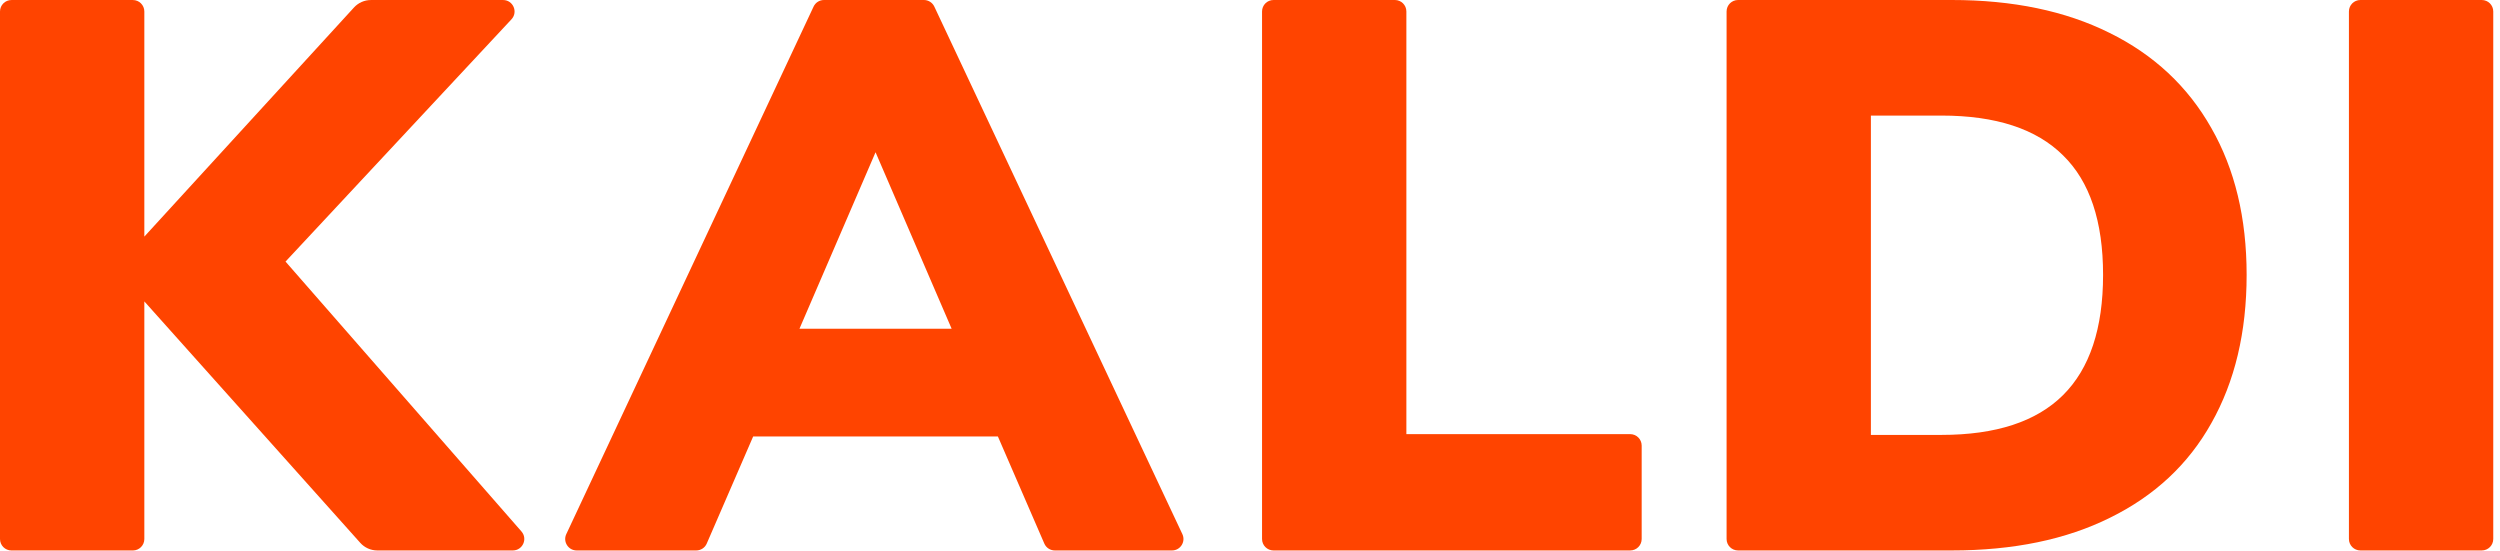
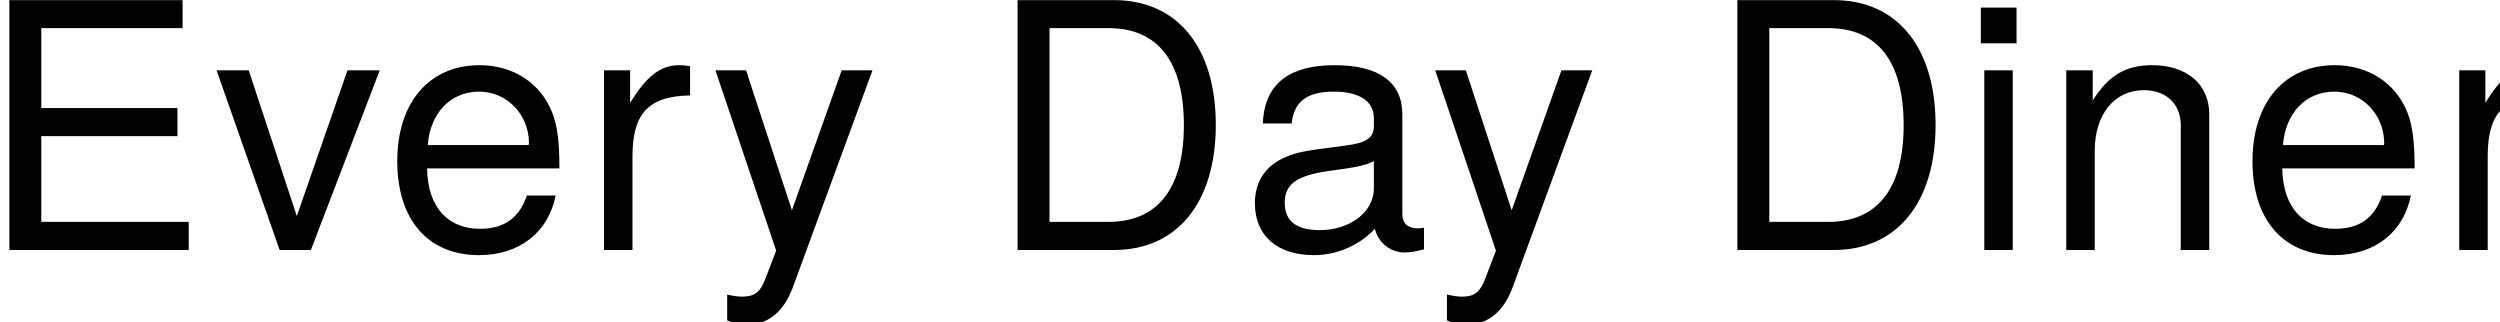
- <svg xmlns="http://www.w3.org/2000/svg" xmlns:xlink="http://www.w3.org/1999/xlink" viewBox="0 0 109 24">
-   <g transform="translate(-1470)">
-     <g style="mix-blend-mode:normal" transform="translate(1470)" fill="#f40">
-       <use xlink:href="#b" style="mix-blend-mode:normal" />
-       <use xlink:href="#c" style="mix-blend-mode:normal" />
-       <use xlink:href="#d" style="mix-blend-mode:normal" />
-       <use xlink:href="#e" style="mix-blend-mode:normal" />
-       <use xlink:href="#f" style="mix-blend-mode:normal" />
-     </g>
+ <svg xmlns="http://www.w3.org/2000/svg" width="350px" height="45px" viewBox="0 0 350 45" version="1.1">
+   <defs />
+   <g id="Page-1" stroke="none" stroke-width="1" fill="none" fill-rule="evenodd" font-family="HelveticaNeue, Helvetica Neue" font-size="48" font-weight="normal" letter-spacing="0.82">
+     <text id="Every-Day-Diner" fill="#000000">
+       <tspan x="-3" y="35">Every Day Diner</tspan>
+     </text>
  </g>
-   <defs>
-     <path id="b" d="M22.735 23.171c.283.323.053.829-.376.829h-5.907c-.285 0-.556-.121-.745-.333l-9.414-10.526v10.36c0 .276-.224.5-.5.5h-5.293c-.276 0-.5-.224-.5-.5v-23c0-.276.224-.5.5-.5h5.293c.276 0 .5.224.5.5v9.815l9.141-9.99c.19-.207.457-.325.738-.325h5.762c.437 0 .664.521.366.841l-9.851 10.563 10.287 11.767z" />
-     <path id="c" d="M45.991 24c-.199 0-.38-.118-.459-.301l-2.024-4.669h-10.67l-2.024 4.669c-.079.183-.259.301-.459.301h-5.212c-.366 0-.608-.381-.453-.712l10.782-23c.082-.176.259-.288.453-.288h4.358c.194 0 .37.112.453.287l10.815 23c.156.332-.086.713-.452.713h-5.108zm-11.135-9.668h6.635l-3.317-7.694-3.317 7.694z" />
-     <path id="d" d="M55.525 24c-.276 0-.5-.224-.5-.5v-23c0-.276.224-.5.5-.5h5.293c.276 0 .5.224.5.5v18.428h9.759c.276 0 .5.224.5.5v4.072c0 .276-.224.5-.5.5h-15.552z" />
-     <path id="e" d="M75.279.5c0-.276.224-.5.5-.5h9.315c2.667 0 4.959.477 6.874 1.43 1.938.953 3.42 2.338 4.446 4.153 1.026 1.793 1.539 3.926 1.539 6.4 0 2.496-.513 4.652-1.539 6.468-1.003 1.793-2.474 3.166-4.412 4.119-1.915.953-4.218 1.43-6.908 1.43h-9.315c-.276 0-.5-.224-.5-.5v-23zm9.37 18.462c2.371 0 4.138-.579 5.301-1.736 1.163-1.157 1.744-2.905 1.744-5.242 0-2.338-.581-4.074-1.744-5.209-1.163-1.157-2.93-1.736-5.301-1.736h-3.078v13.923h3.078z" />
-     <path id="f" d="M102.913 24c-.276 0-.5-.224-.5-.5v-23c0-.276.224-.5.5-.5h5.293c.276 0 .5.224.5.5v23c0 .276-.224.5-.5.5h-5.293z" />
-   </defs>
</svg>
